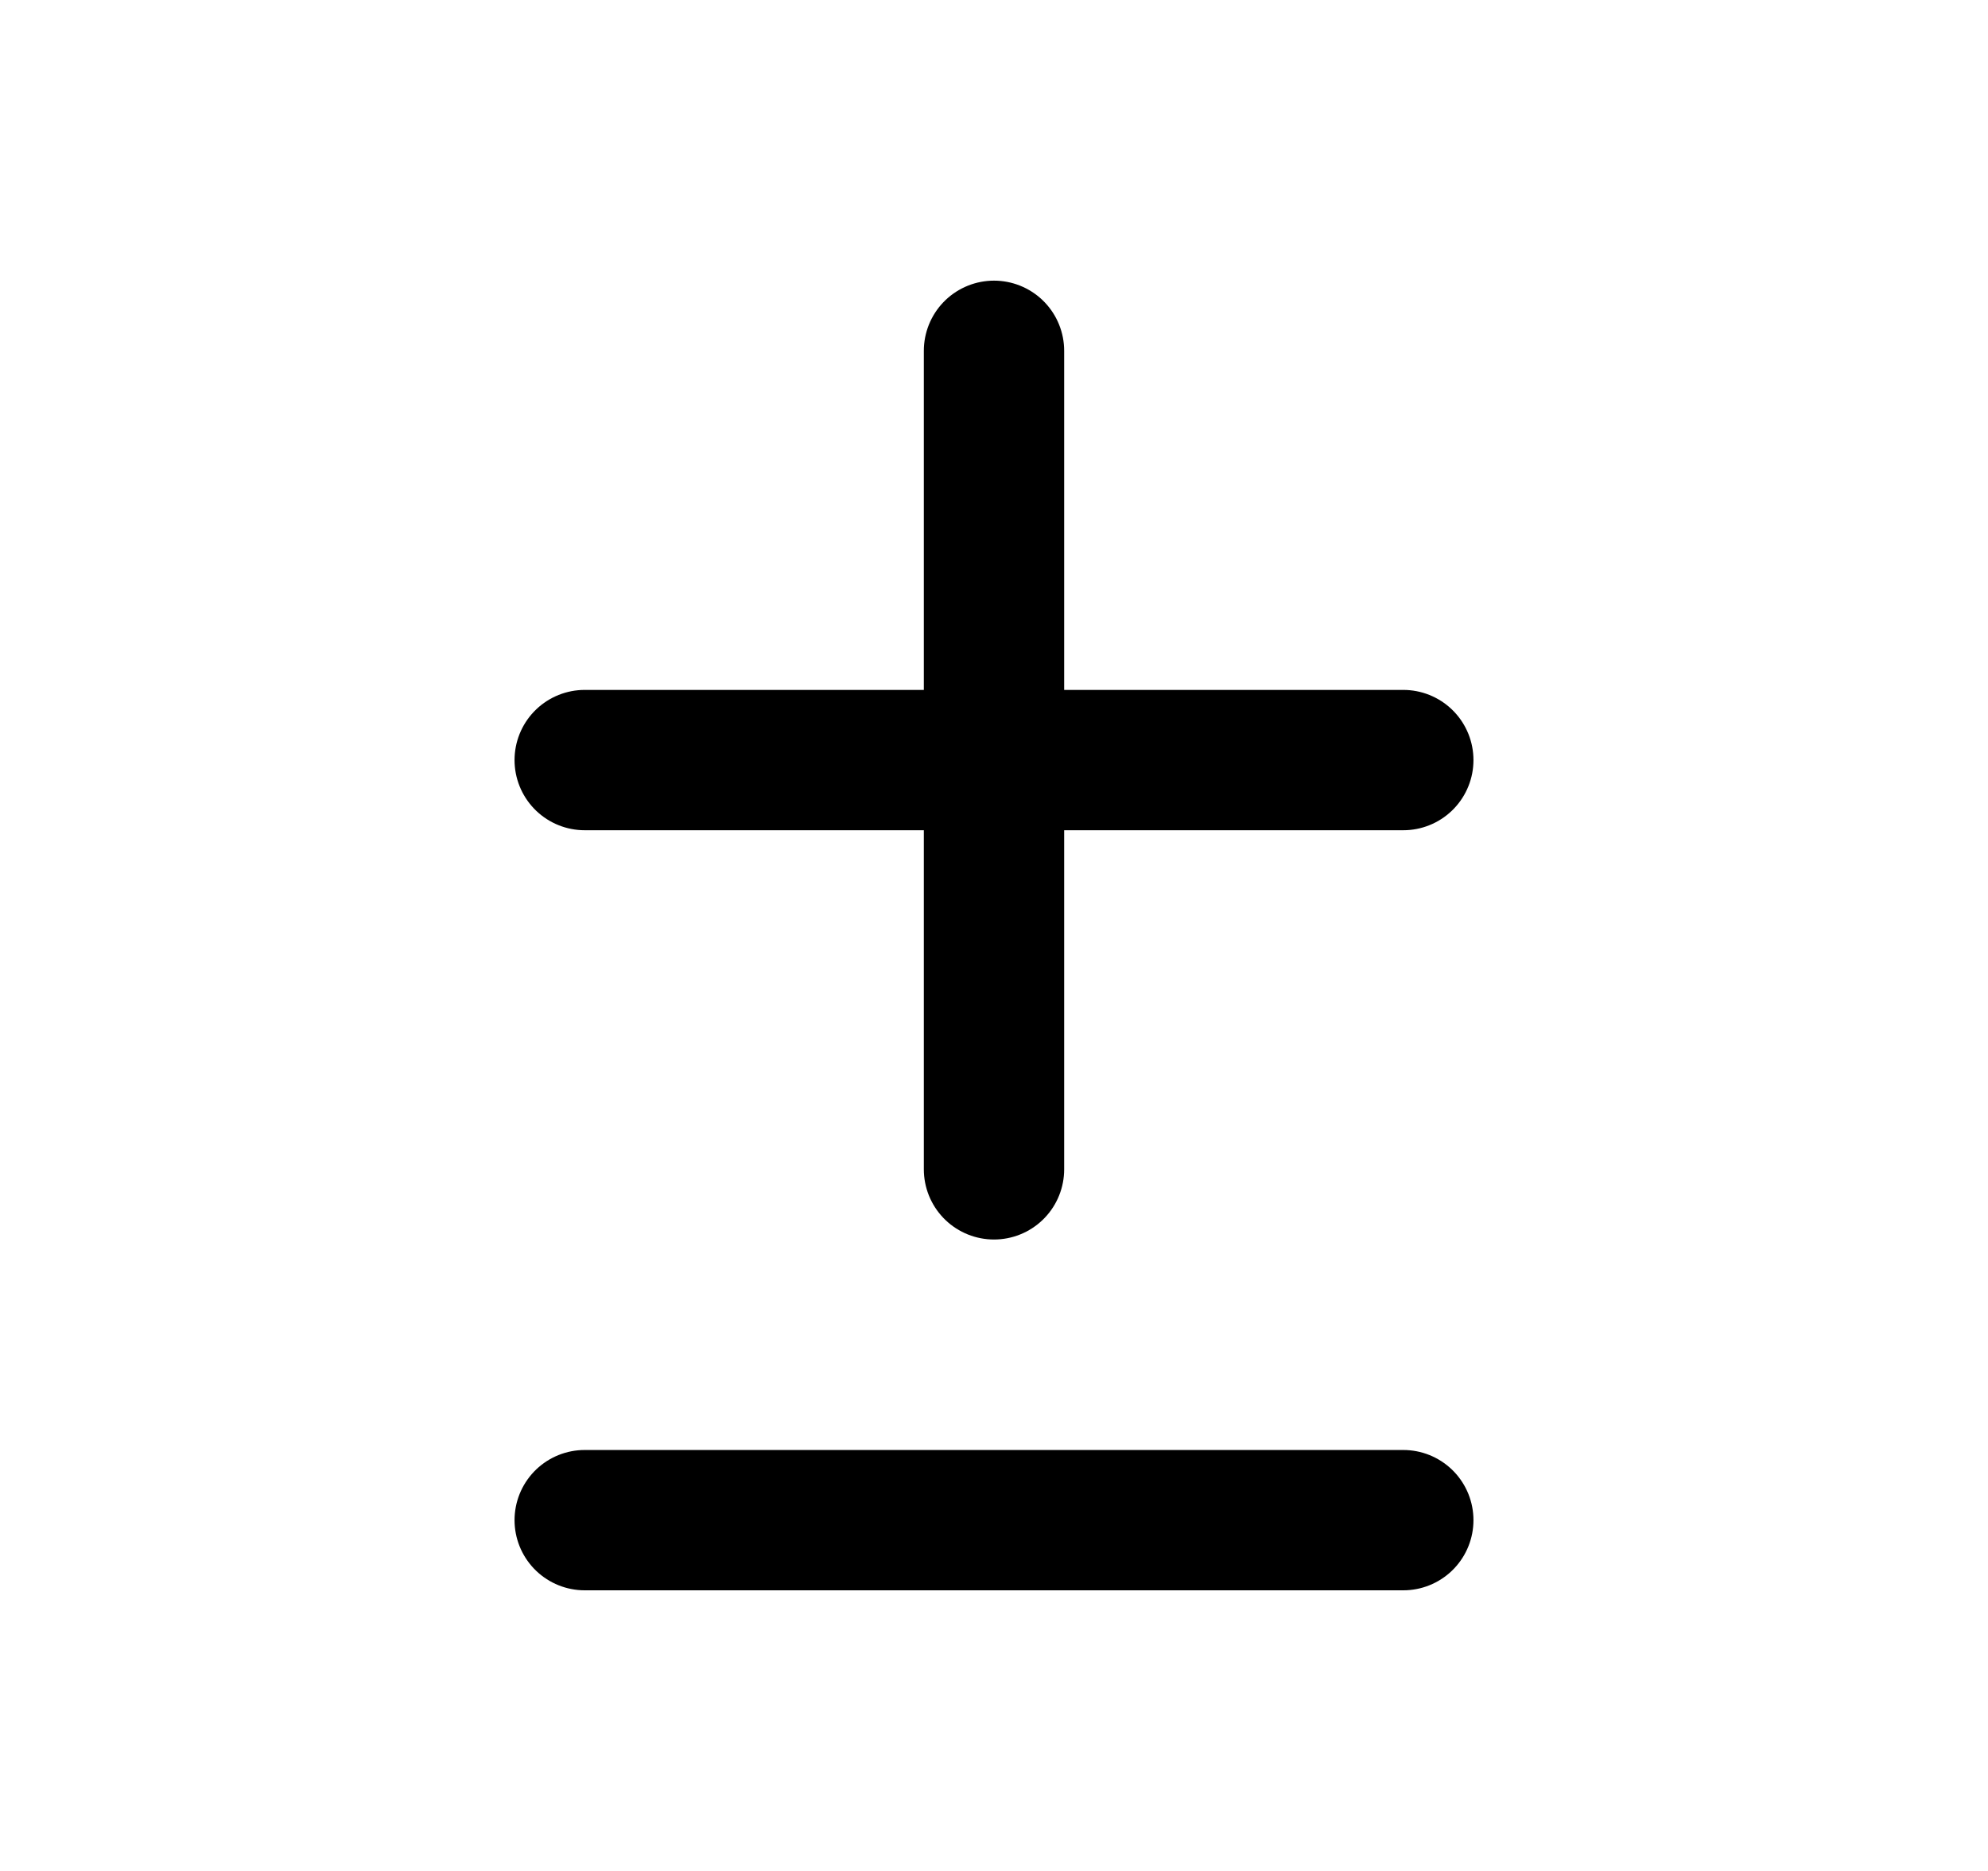
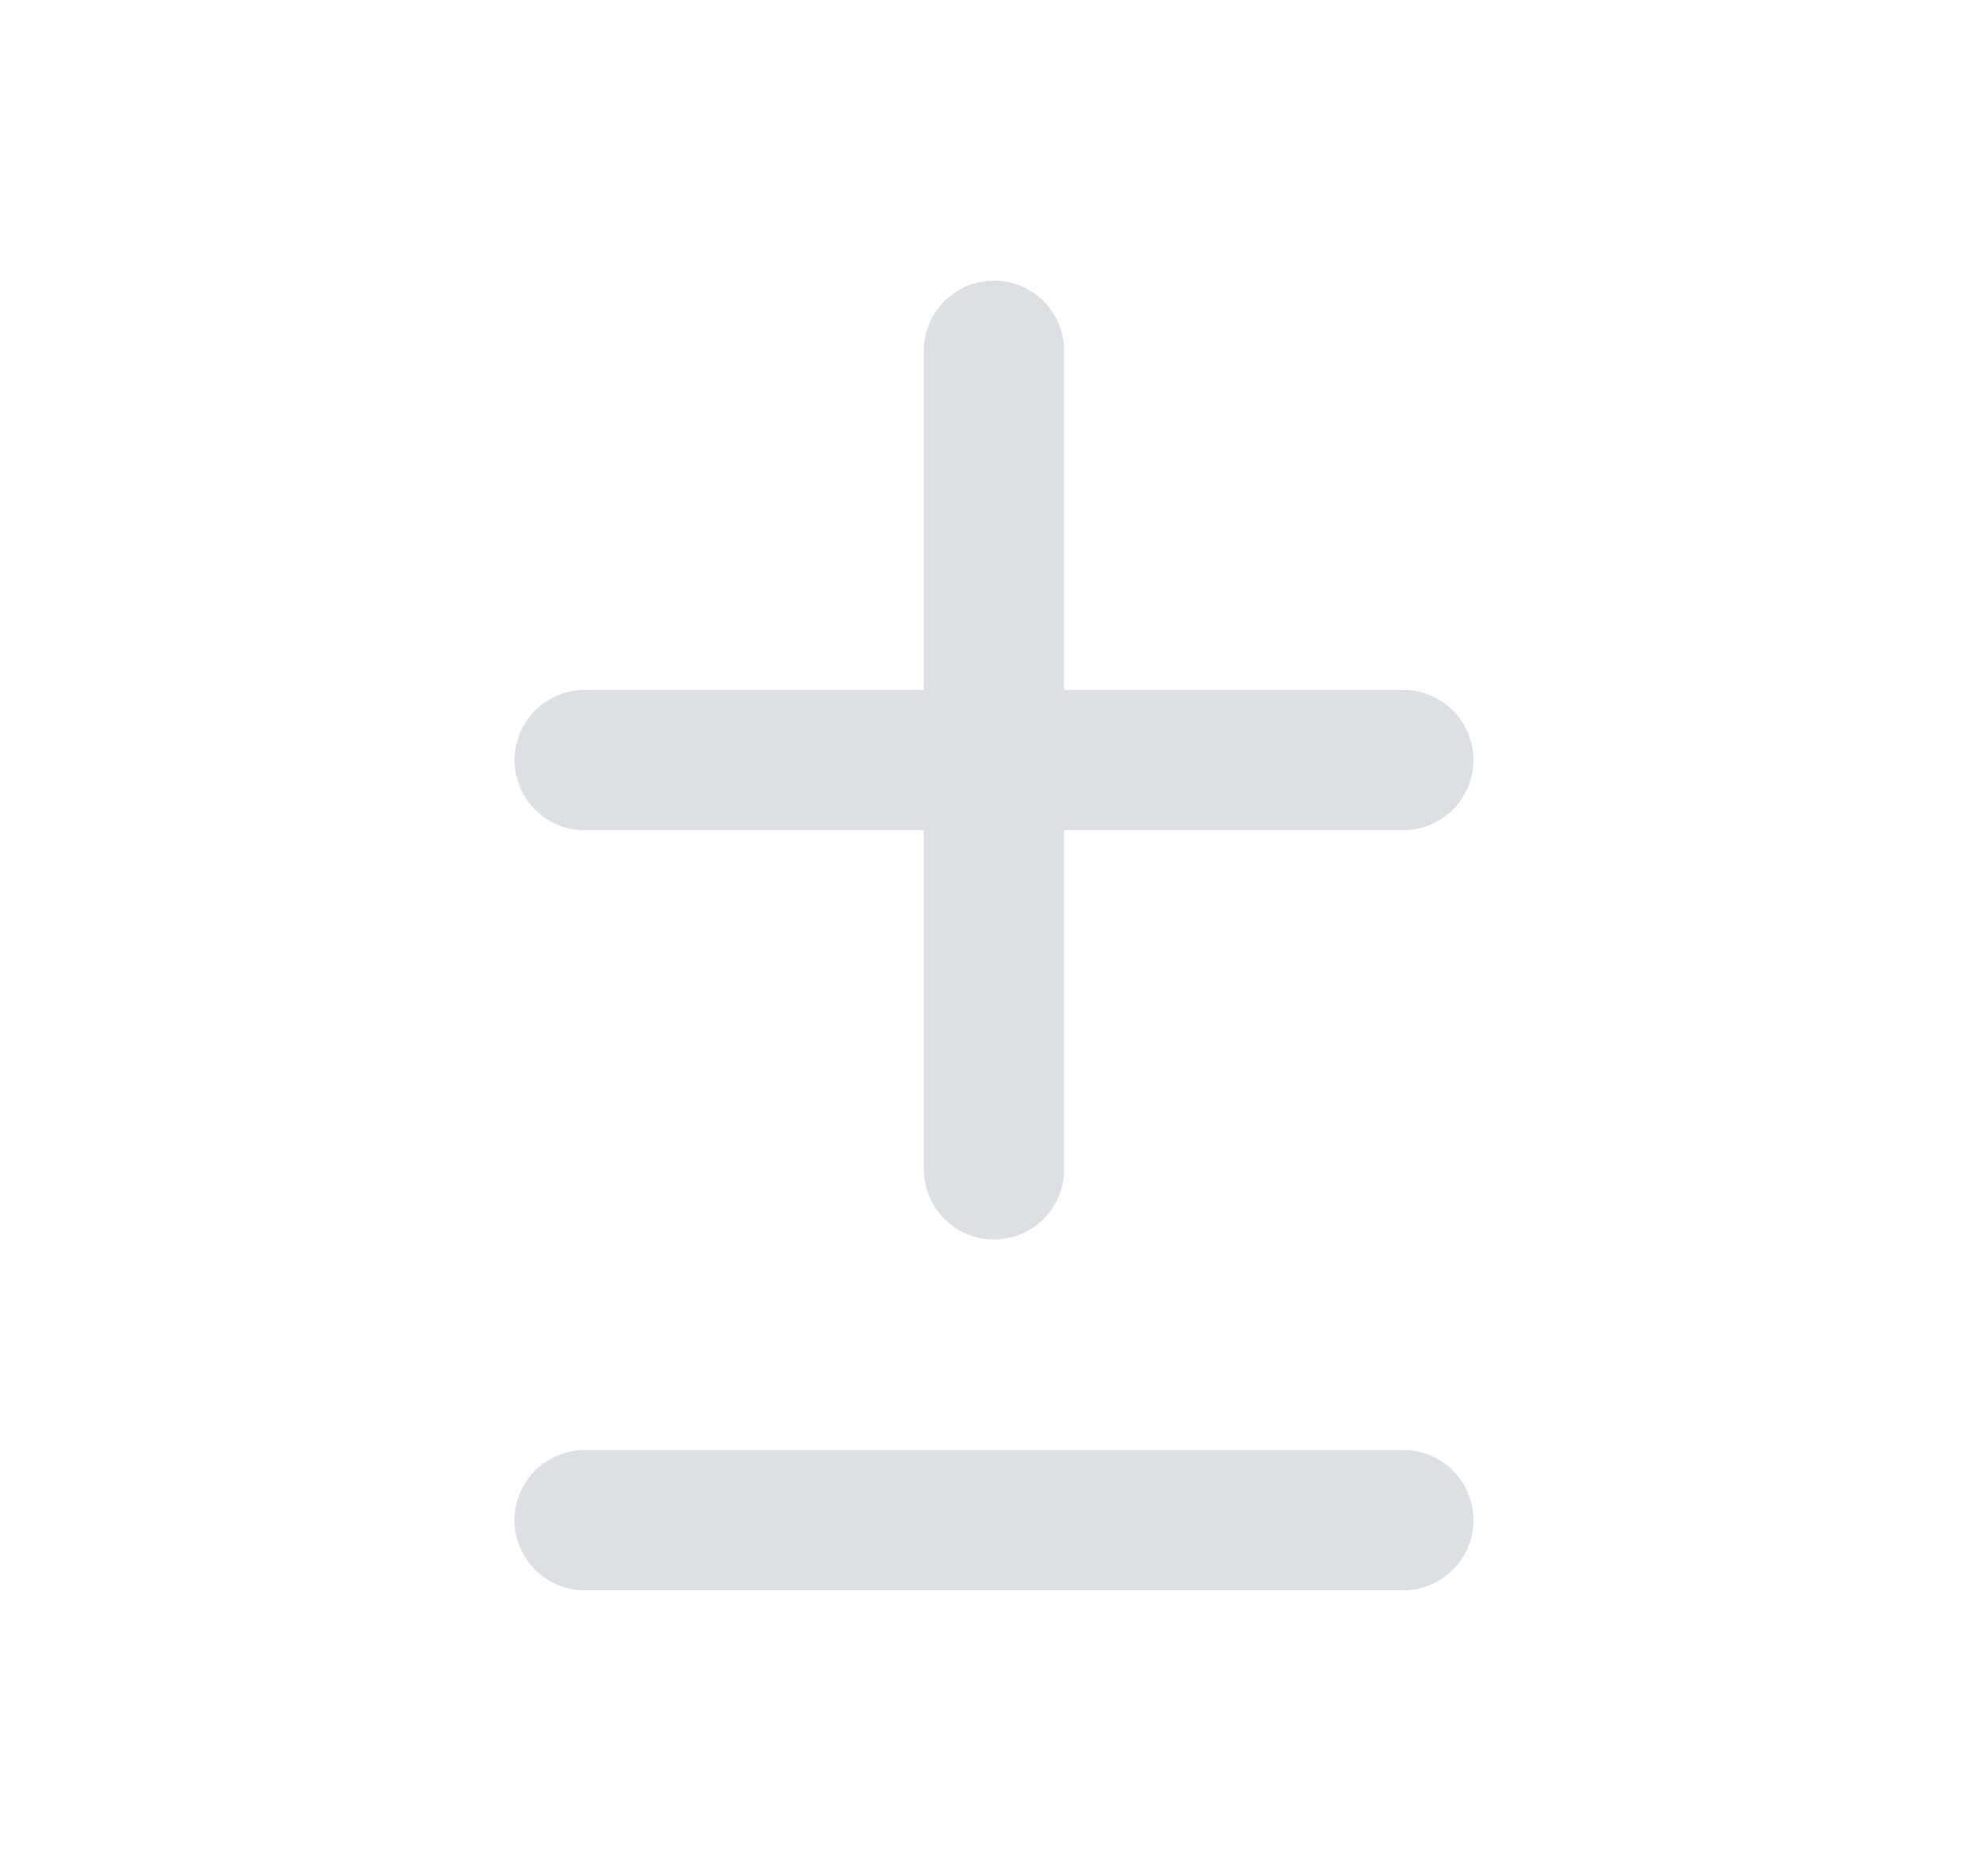
<svg xmlns="http://www.w3.org/2000/svg" width="17" height="16" viewBox="0 0 17 16" fill="none">
-   <path d="M8.5 3L8.5 10" stroke="black" stroke-width="1.2" stroke-linecap="round" stroke-linejoin="round" />
-   <path d="M5 6.5H12" stroke="black" stroke-width="1.2" stroke-linecap="round" stroke-linejoin="round" />
-   <path d="M5 13H12" stroke="black" stroke-width="1.2" stroke-linecap="round" stroke-linejoin="round" />
+   <path d="M8.5 3L8.5 10" stroke="#DCE0E5" stroke-width="1.2" stroke-linecap="round" stroke-linejoin="round" />
+   <path d="M5 6.5H12" stroke="#DCE0E5" stroke-width="1.2" stroke-linecap="round" stroke-linejoin="round" />
+   <path d="M5 13H12" stroke="#DCE0E5" stroke-width="1.2" stroke-linecap="round" stroke-linejoin="round" />
</svg>
